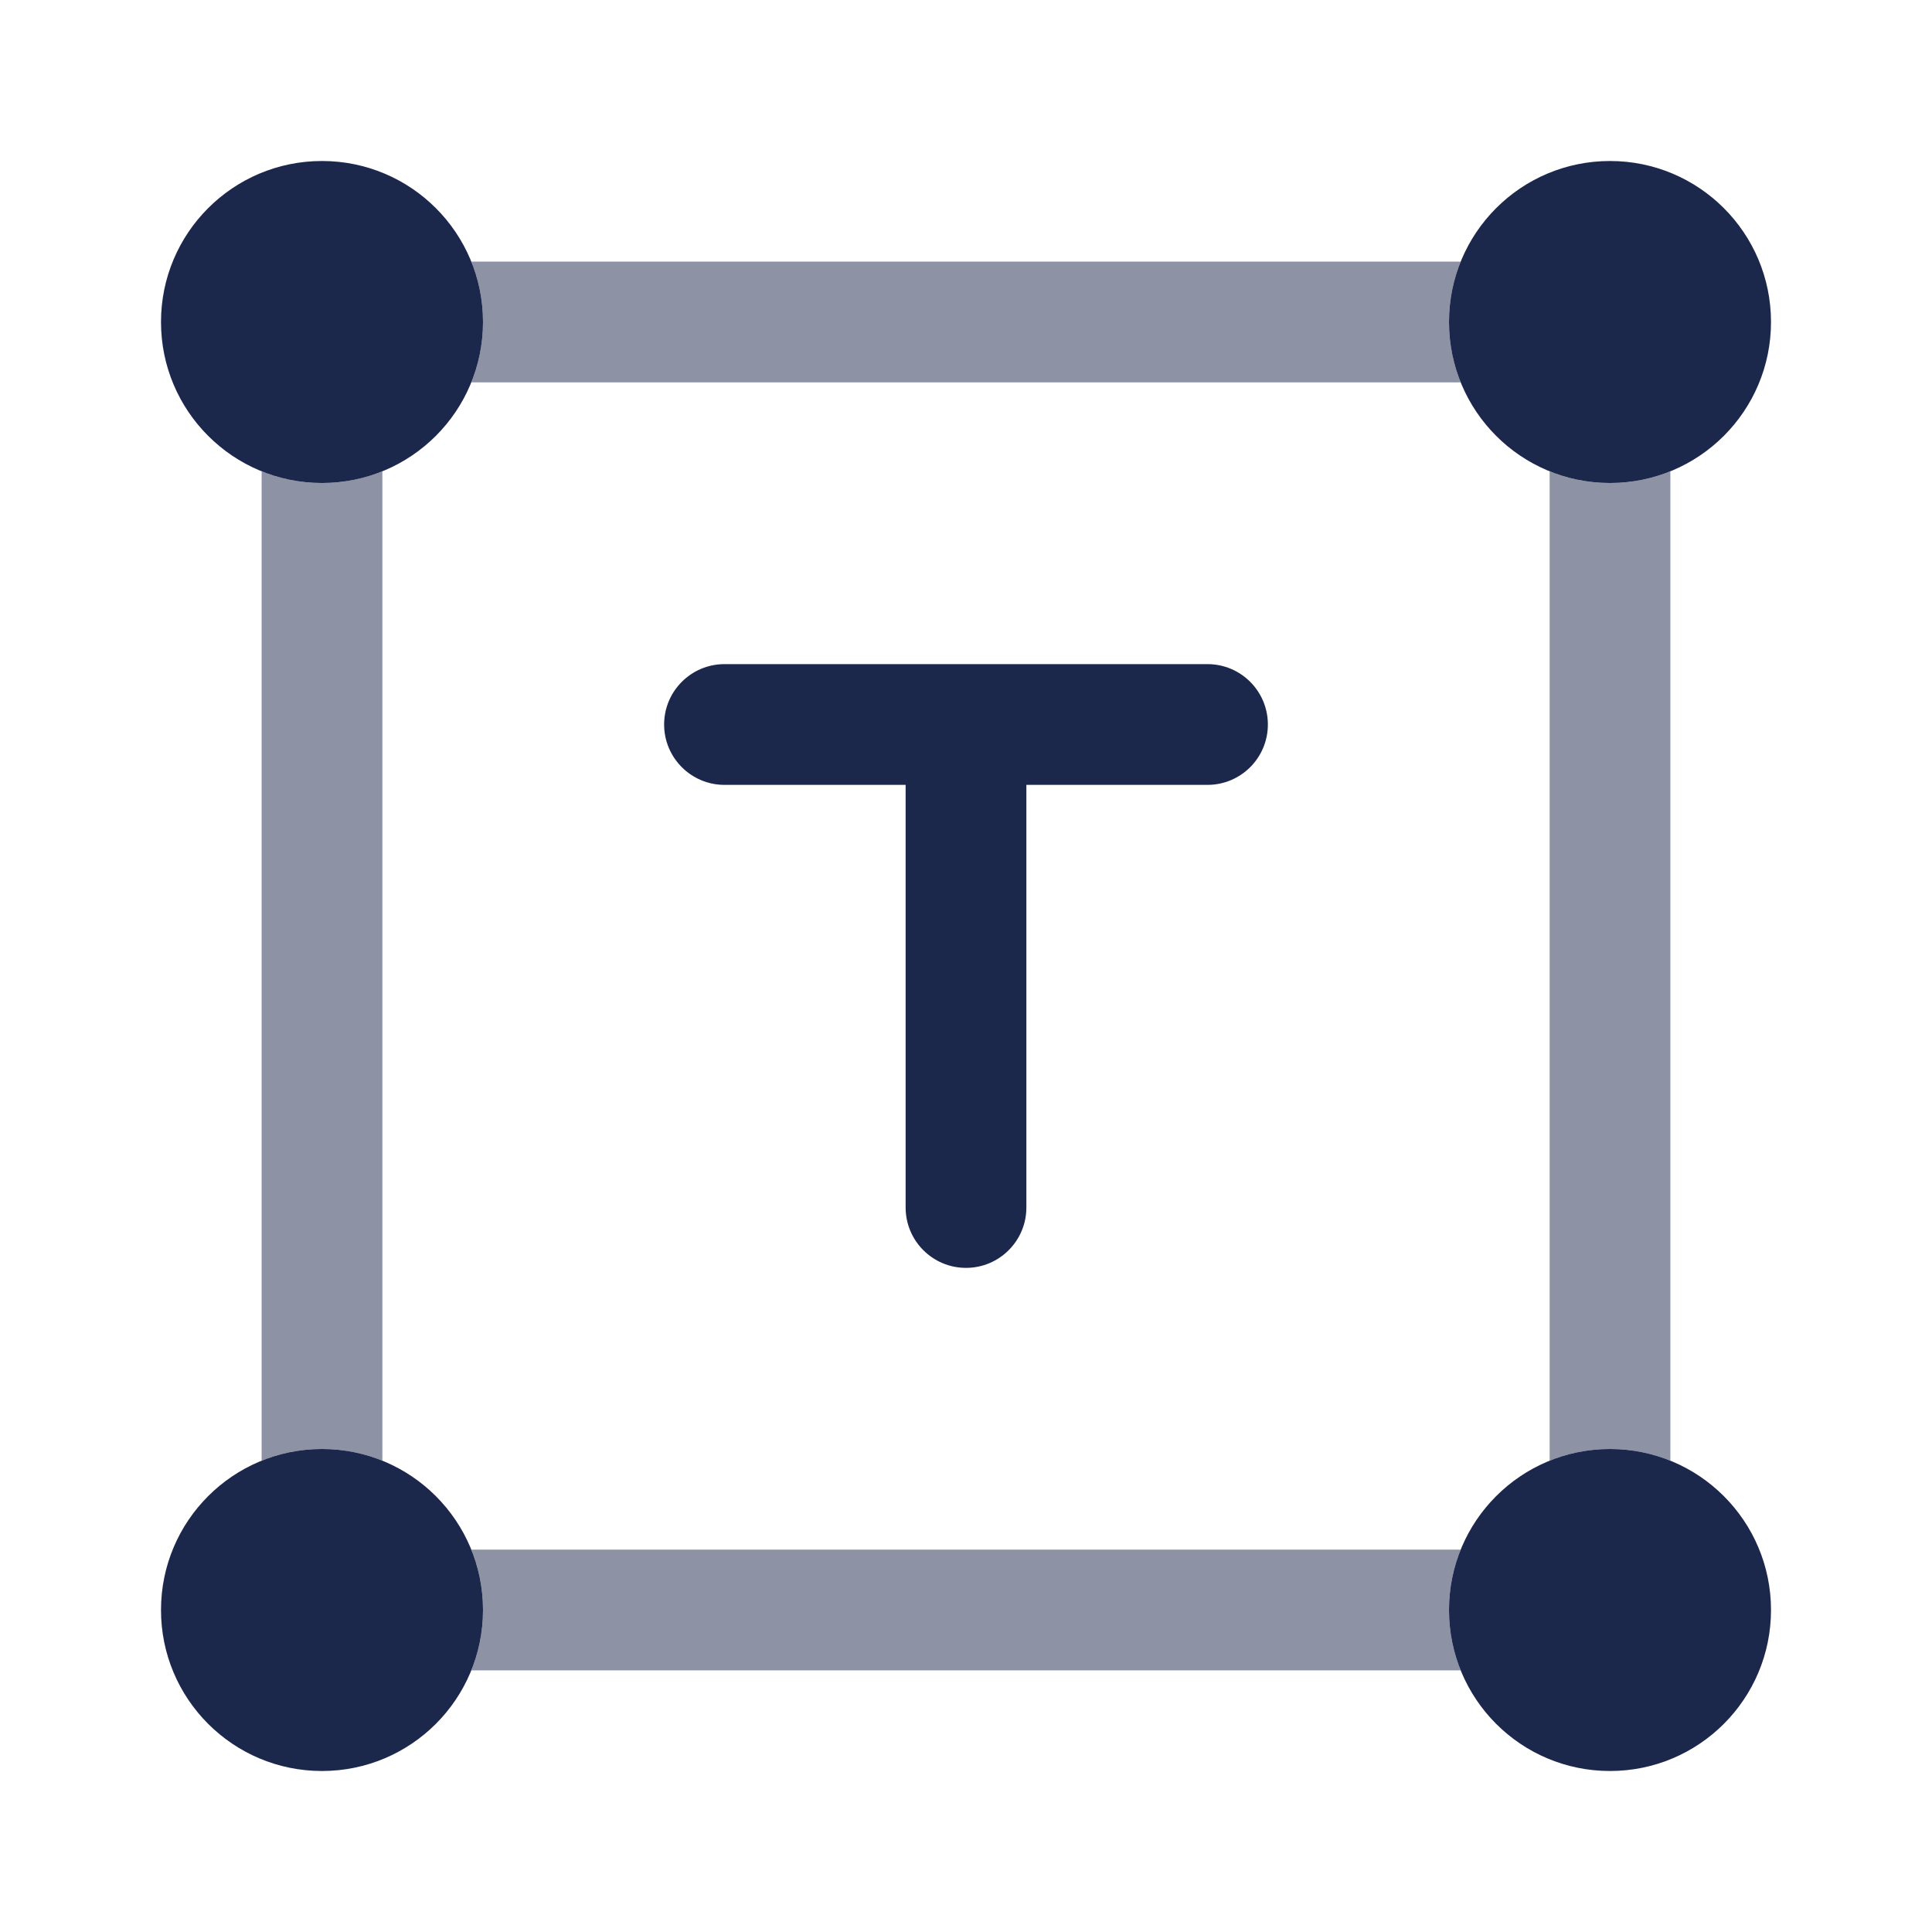
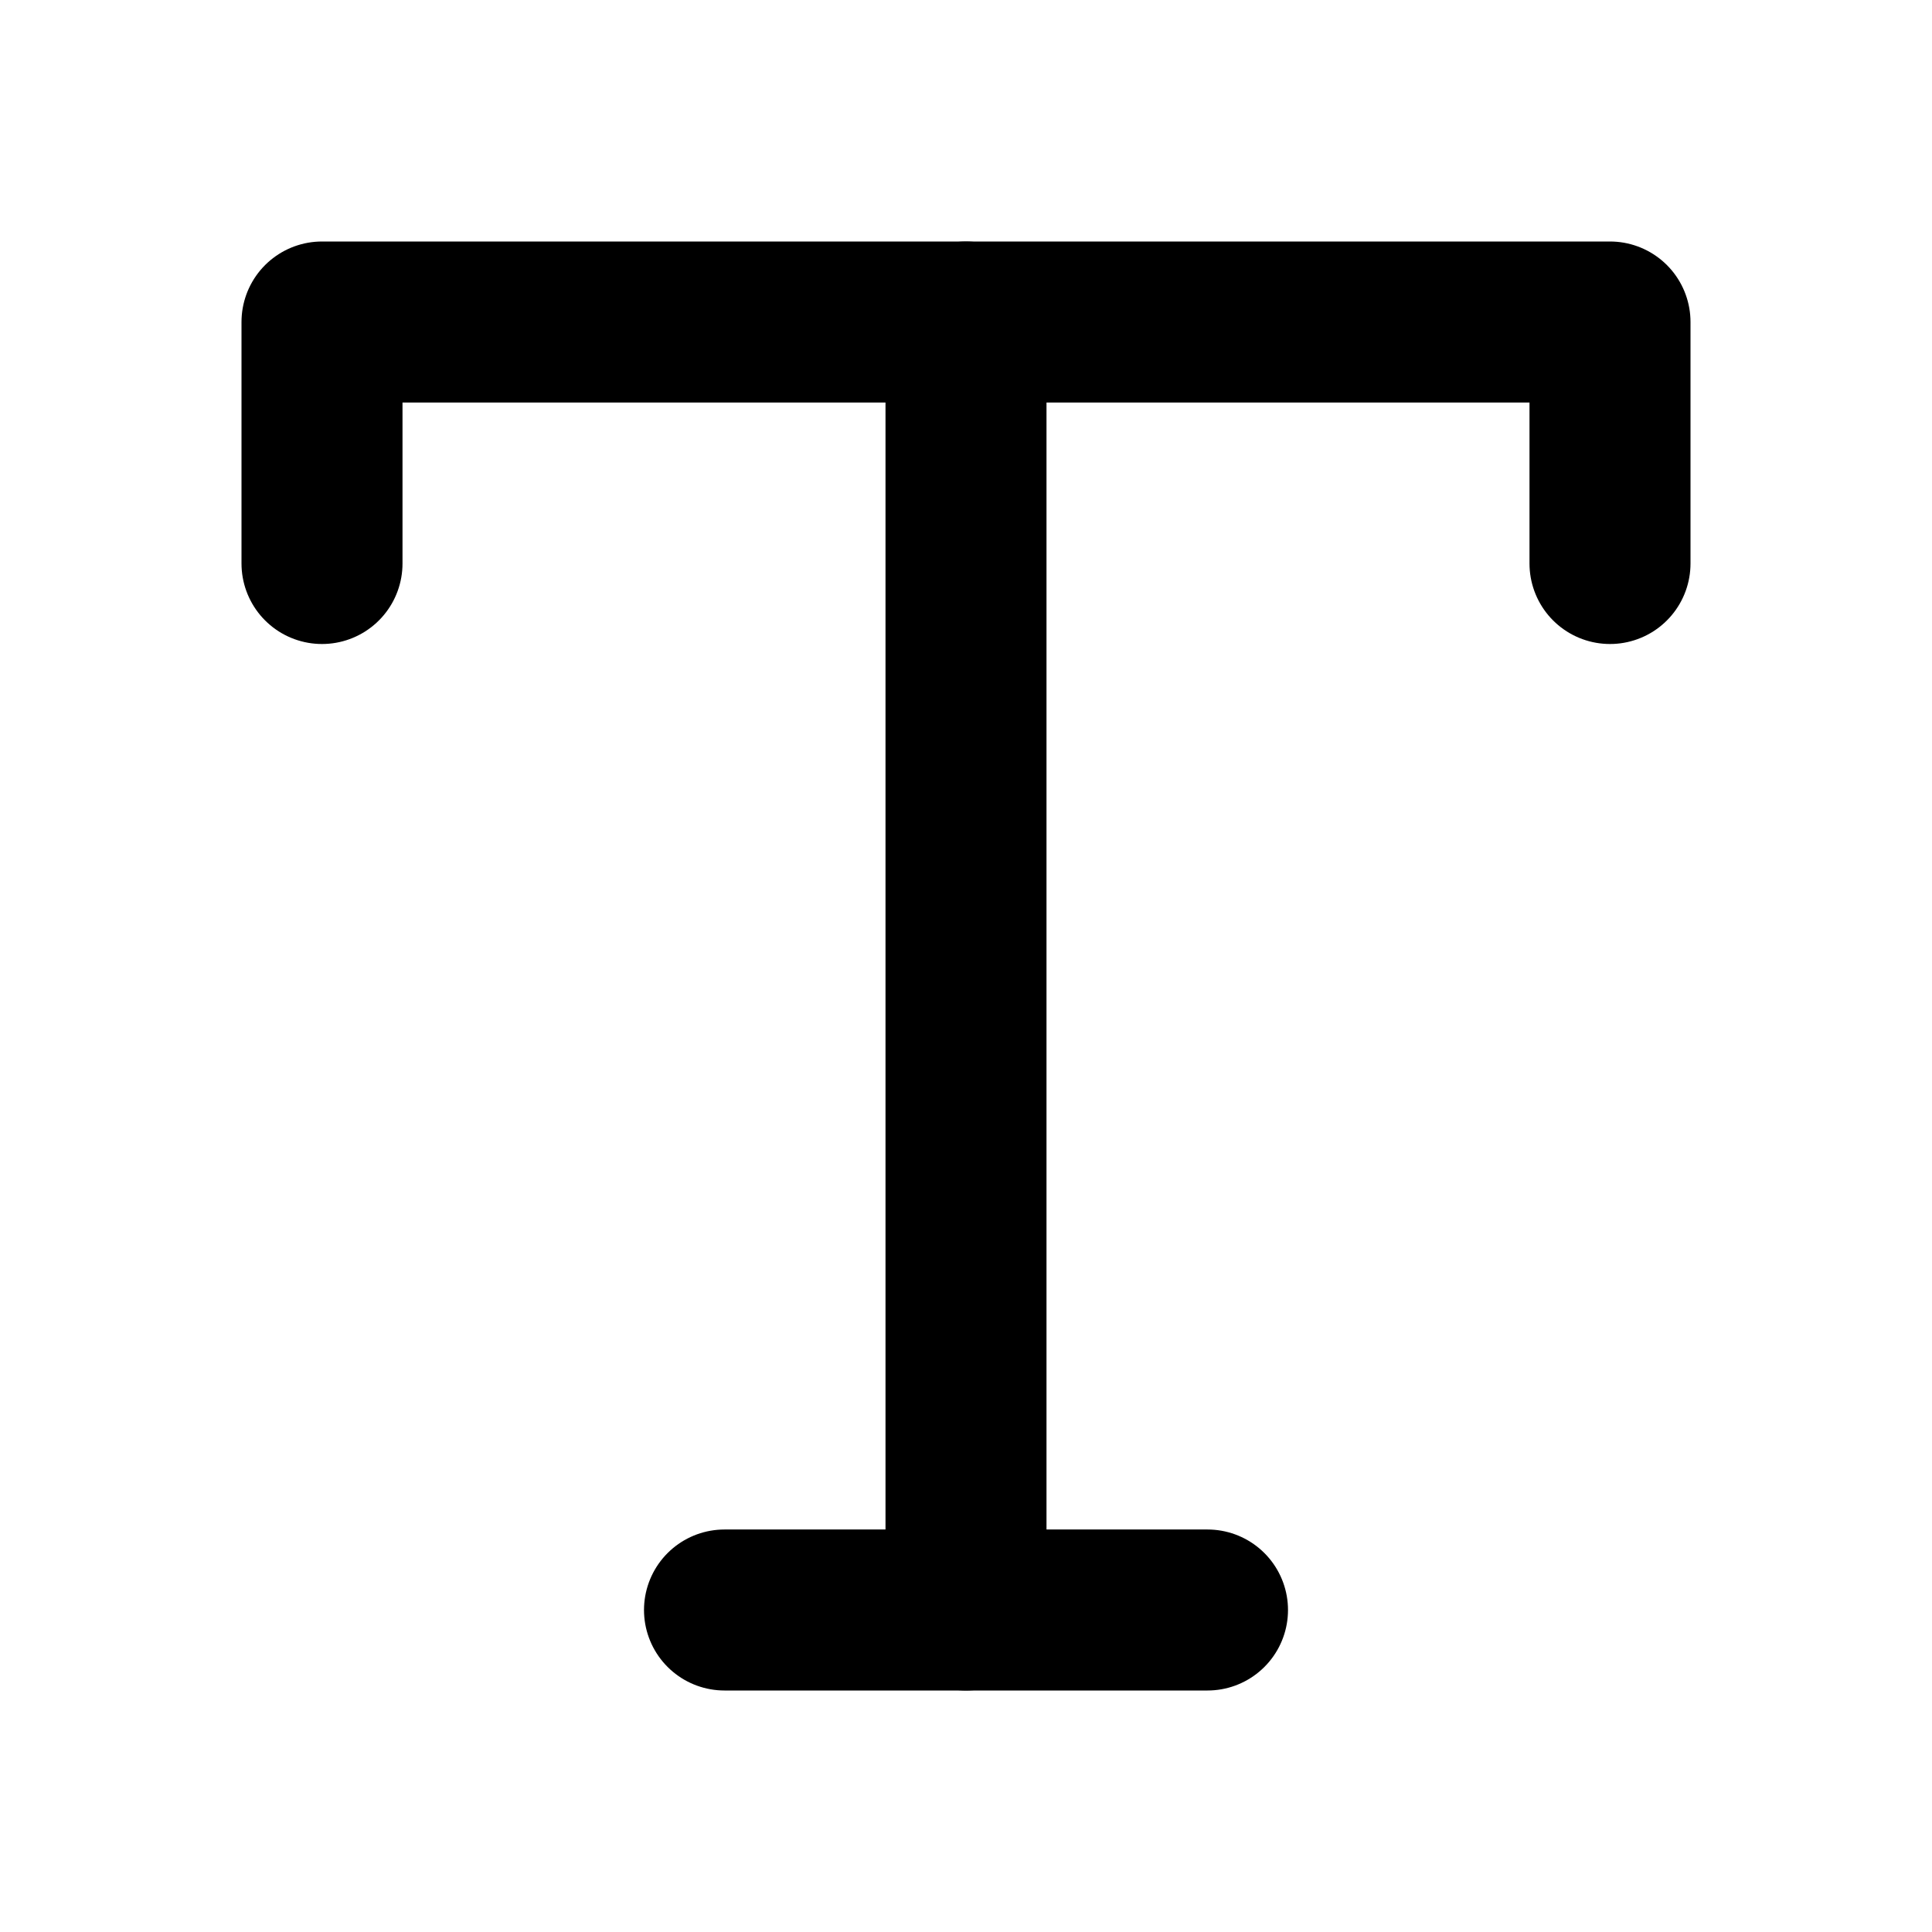
- <svg xmlns="http://www.w3.org/2000/svg" width="800px" height="800px" viewBox="0 0 24 24" fill="none">
-   <path fill-rule="evenodd" clip-rule="evenodd" d="M8.25 9C8.25 8.586 8.586 8.25 9 8.25H15C15.414 8.25 15.75 8.586 15.75 9C15.75 9.414 15.414 9.75 15 9.75H12.75V15C12.75 15.414 12.414 15.75 12 15.75C11.586 15.75 11.25 15.414 11.25 15V9.75H9C8.586 9.75 8.25 9.414 8.25 9Z" fill="#1C274C" />
-   <path d="M4 6C5.105 6 6 5.105 6 4C6 2.895 5.105 2 4 2C2.895 2 2 2.895 2 4C2 5.105 2.895 6 4 6Z" fill="#1C274C" />
-   <path d="M4 22C5.105 22 6 21.105 6 20C6 18.895 5.105 18 4 18C2.895 18 2 18.895 2 20C2 21.105 2.895 22 4 22Z" fill="#1C274C" />
-   <path d="M22 4C22 5.105 21.105 6 20 6C18.895 6 18 5.105 18 4C18 2.895 18.895 2 20 2C21.105 2 22 2.895 22 4Z" fill="#1C274C" />
-   <path d="M20 22C21.105 22 22 21.105 22 20C22 18.895 21.105 18 20 18C18.895 18 18 18.895 18 20C18 21.105 18.895 22 20 22Z" fill="#1C274C" />
-   <g opacity="0.5">
-     <path d="M4.75 5.855C4.518 5.948 4.265 6 4 6C3.735 6 3.482 5.948 3.25 5.855V18.145C3.482 18.052 3.735 18 4 18C4.265 18 4.518 18.052 4.75 18.145V5.855Z" fill="#1C274C" />
-     <path d="M5.855 4.75H18.145C18.052 4.518 18 4.265 18 4C18 3.735 18.052 3.482 18.145 3.25H5.855C5.948 3.482 6 3.735 6 4C6 4.265 5.948 4.518 5.855 4.75Z" fill="#1C274C" />
-     <path d="M19.25 5.855C19.482 5.948 19.735 6 20 6C20.265 6 20.518 5.948 20.75 5.855V18.145C20.518 18.052 20.265 18 20 18C19.735 18 19.482 18.052 19.25 18.145V5.855Z" fill="#1C274C" />
-     <path d="M18.145 19.25H5.855C5.948 19.482 6 19.735 6 20C6 20.265 5.948 20.518 5.855 20.75H18.145C18.052 20.518 18 20.265 18 20C18 19.735 18.052 19.482 18.145 19.25Z" fill="#1C274C" />
-   </g>
+ <svg xmlns="http://www.w3.org/2000/svg" width="24" height="24" viewBox="0 0 24 24" fill="none" stroke="currentColor" stroke-width="2" stroke-linecap="round" stroke-linejoin="round" class="lucide lucide-type">
+   <polyline points="4 7 4 4 20 4 20 7" />
+   <line x1="9" x2="15" y1="20" y2="20" />
+   <line x1="12" x2="12" y1="4" y2="20" />
</svg>
